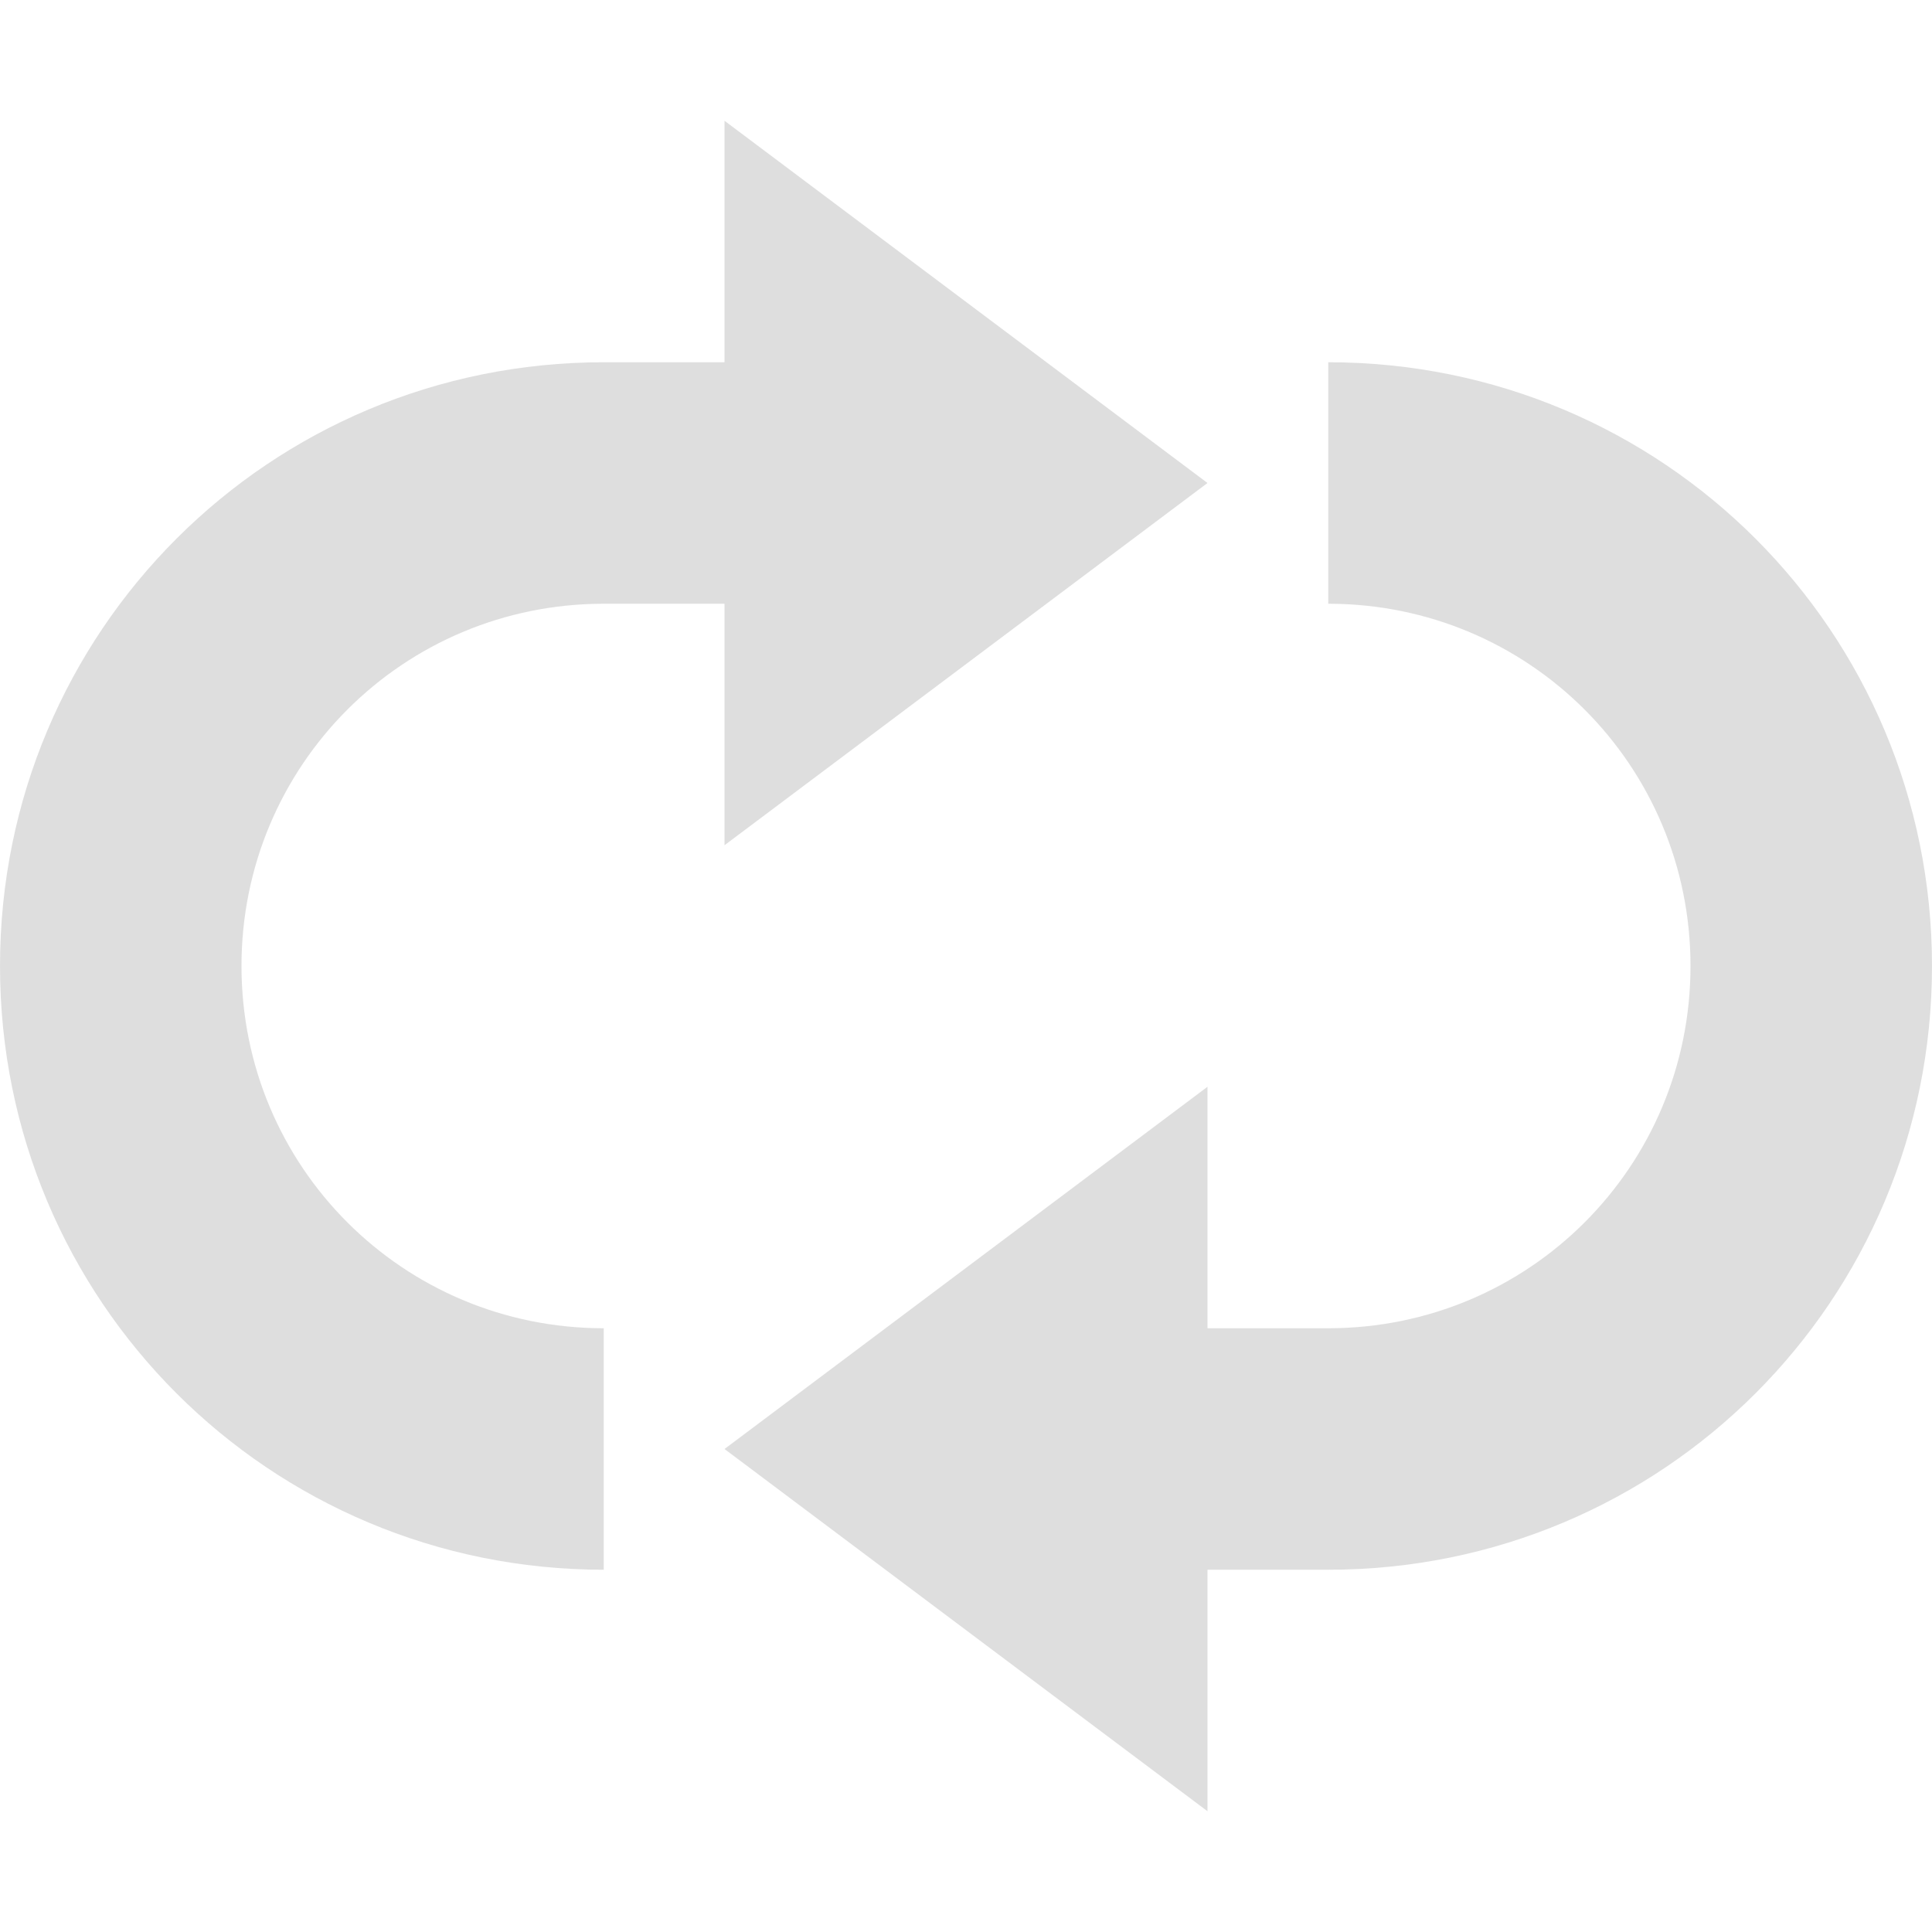
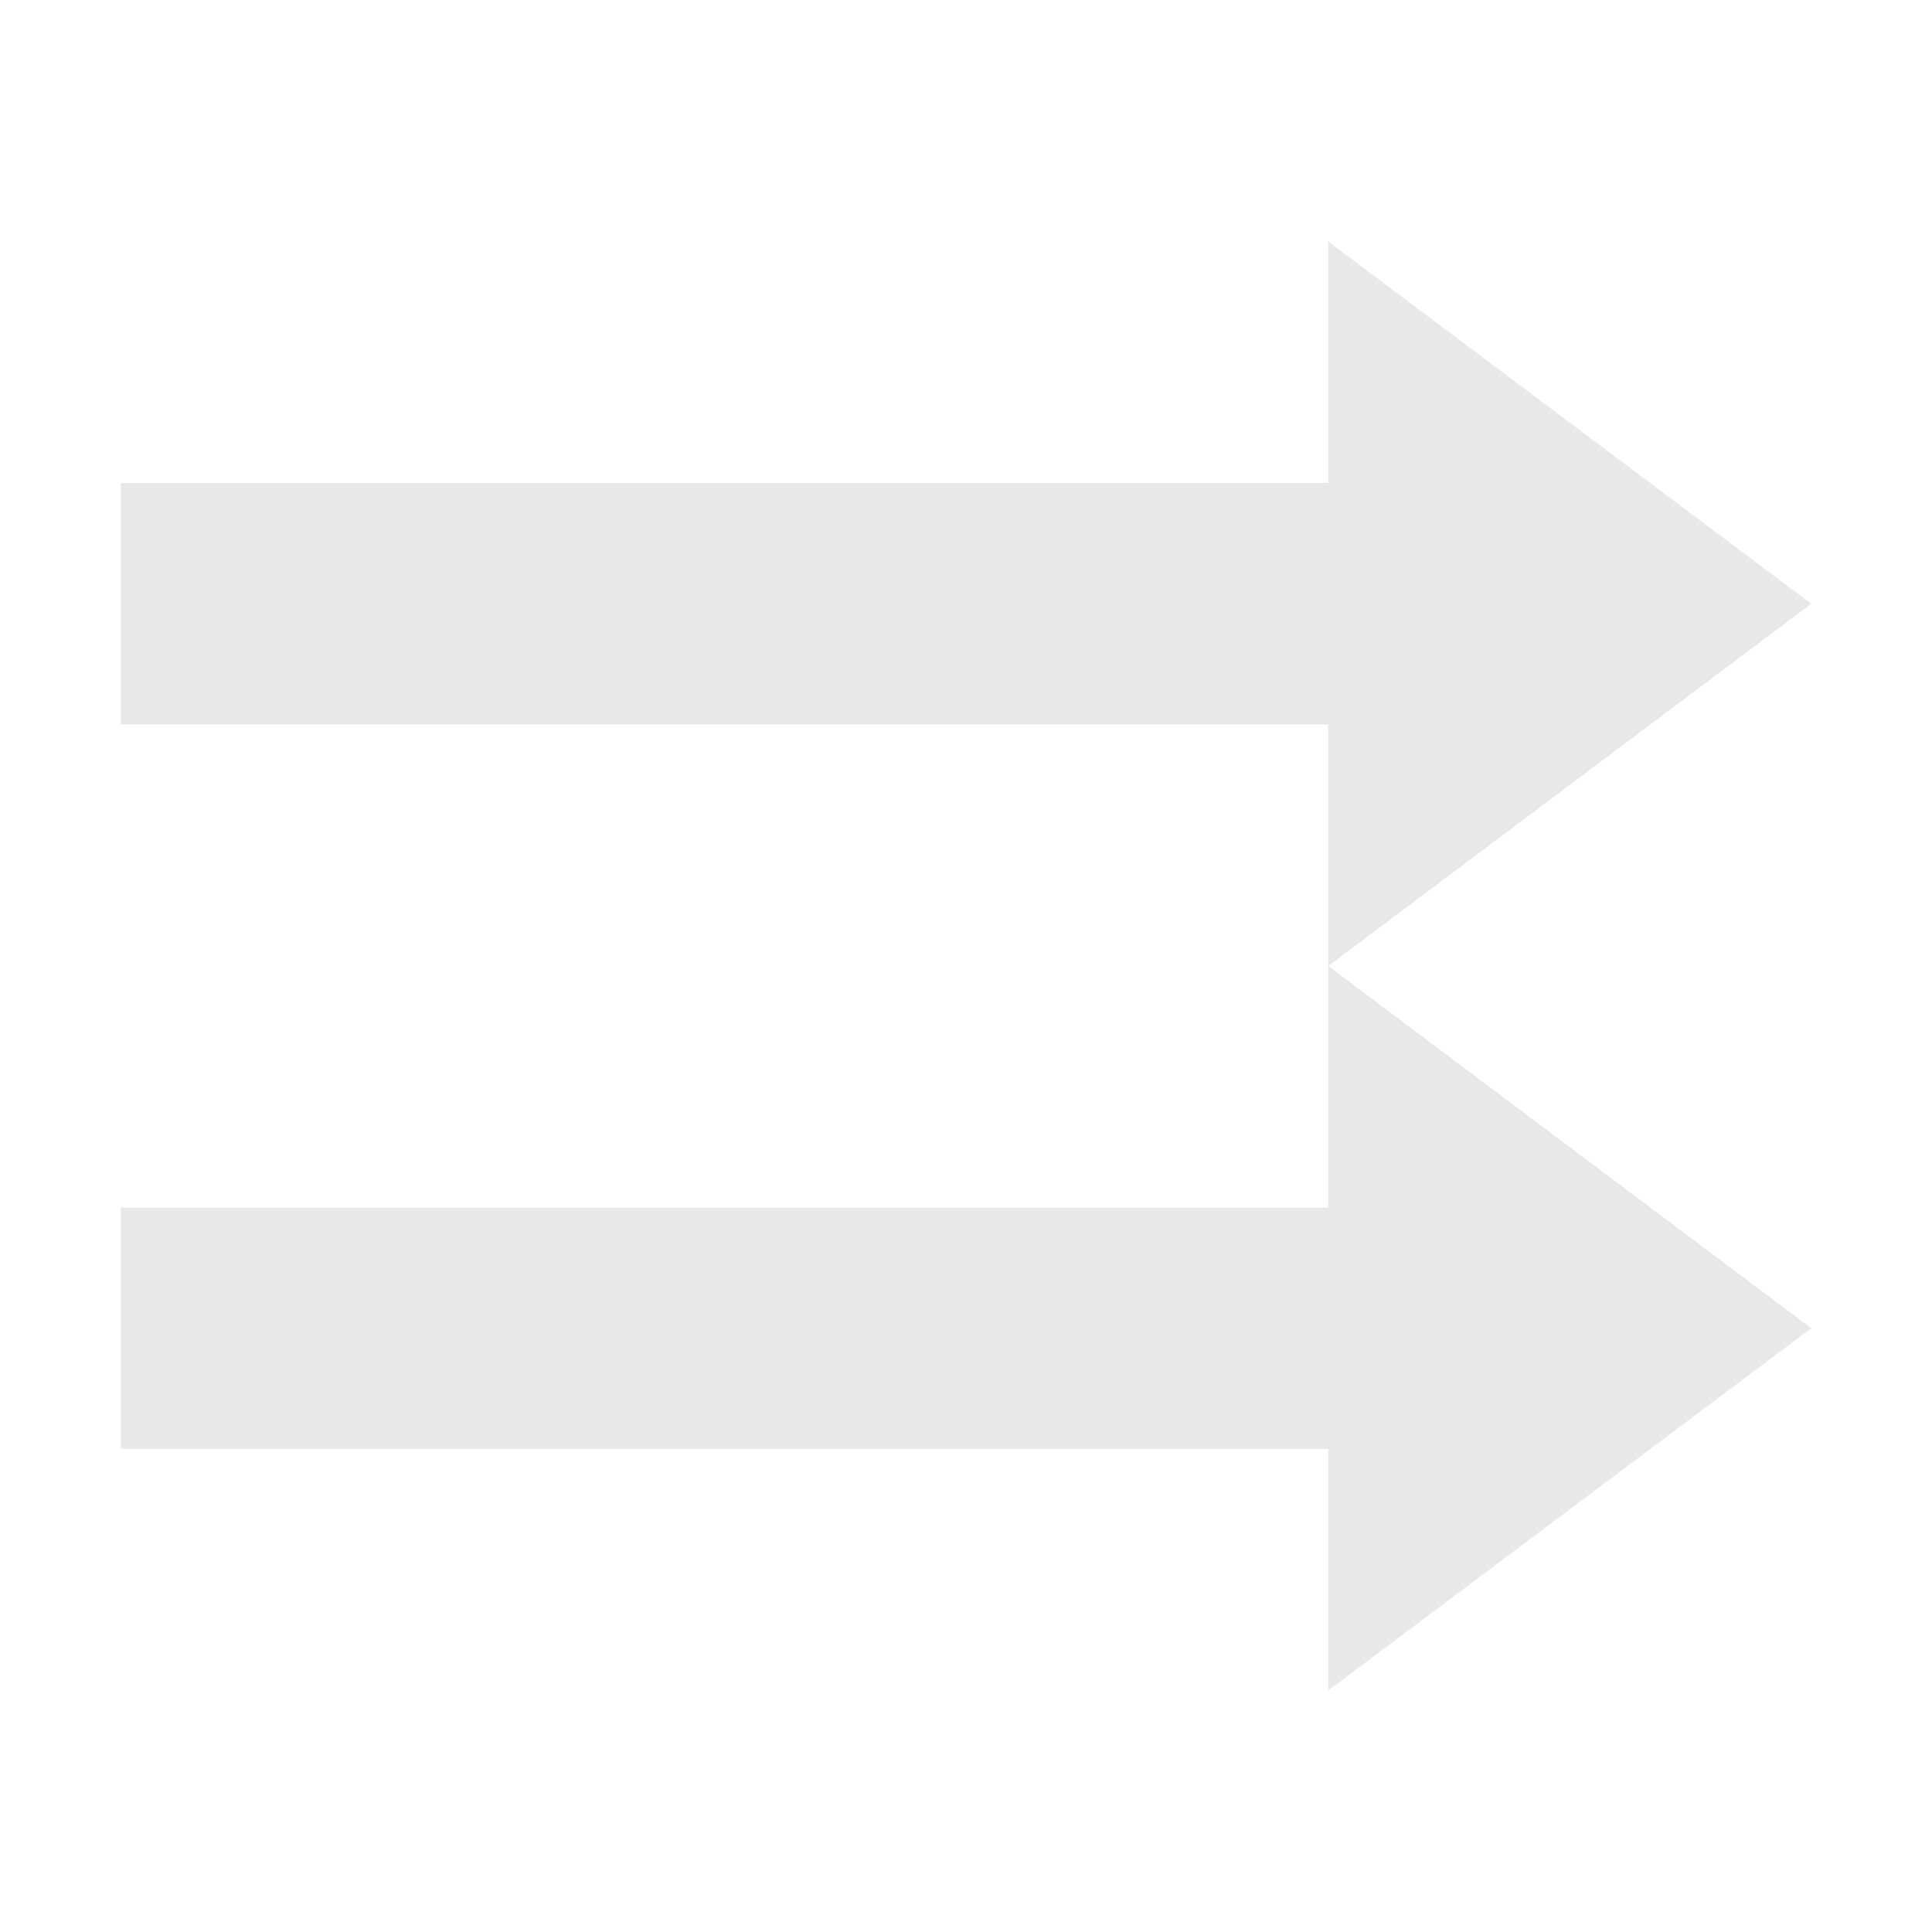
- <svg xmlns="http://www.w3.org/2000/svg" version="1.1" width="16" height="16" id="svg7384">
-   <defs id="defs11" />
-   <path style="color:#bebebe;fill:#bebebe;fill-opacity:1;fill-rule:nonzero;stroke:none;stroke-width:1;marker:none;visibility:visible;display:inline;overflow:visible;enable-background:accumulate;opacity:0.5" d="M 6 1 L 6 3 L 5 3 C 2.23 3 0 5.23 0 8 C 0 10.77 2.23 13 5 13 L 5 11 C 3.338 11 2 9.662 2 8 C 2 6.338 3.338 5 5 5 L 6 5 L 6 7 L 10 4 L 6 1 z M 11 3 L 11 5 C 12.662 5 14 6.338 14 8 C 14 9.662 12.662 11 11 11 L 10 11 L 10 9 L 6 12 L 10 15 L 10 13 L 11 13 C 13.77 13 16 10.77 16 8 C 16 5.23 13.77 3 11 3 z " id="rect3815" />
+ <svg xmlns="http://www.w3.org/2000/svg" height="16" id="svg7384" version="1.1" width="16">
+   <defs id="defs7386">
+     <filter color-interpolation-filters="sRGB" id="filter7554">
+       <feBlend id="feBlend7556" in2="BackgroundImage" mode="darken" />
+     </filter>
+     <filter color-interpolation-filters="sRGB" id="filter7554-7">
+       <feBlend id="feBlend7556-6" in2="BackgroundImage" mode="darken" />
+     </filter>
+   </defs>
+   <g id="layer9" label="status" style="display:inline" transform="translate(-333.0002,462)">
+     <path d="m 344,-454 0,2 -10,0 0,2 10,0 0,2 4,-3 z m 0,-6 0,2 -10,0 0,2 10,0 0,2 4,-3 z" id="path7216" style="opacity:0.35;color:#bebebe;fill:#bebebe;fill-opacity:1;fill-rule:nonzero;stroke:none;stroke-width:1;marker:none;visibility:visible;display:inline;overflow:visible;enable-background:accumulate" />
+   </g>
+   <g id="layer10" style="display:inline" transform="translate(-333.0002,462)" />
+   <g id="layer13" style="display:inline" transform="translate(-333.0002,462)" />
+   <g id="layer14" transform="translate(-333.0002,462)" />
+   <g id="layer15" style="display:inline" transform="translate(-333.0002,462)" />
+   <g id="g71291" style="display:inline" transform="translate(-333.0002,462)" />
+   <g id="g4953" style="display:inline" transform="translate(-333.0002,462)" />
+   <g id="layer12" style="display:inline" transform="translate(-333.0002,462)" />
</svg>
